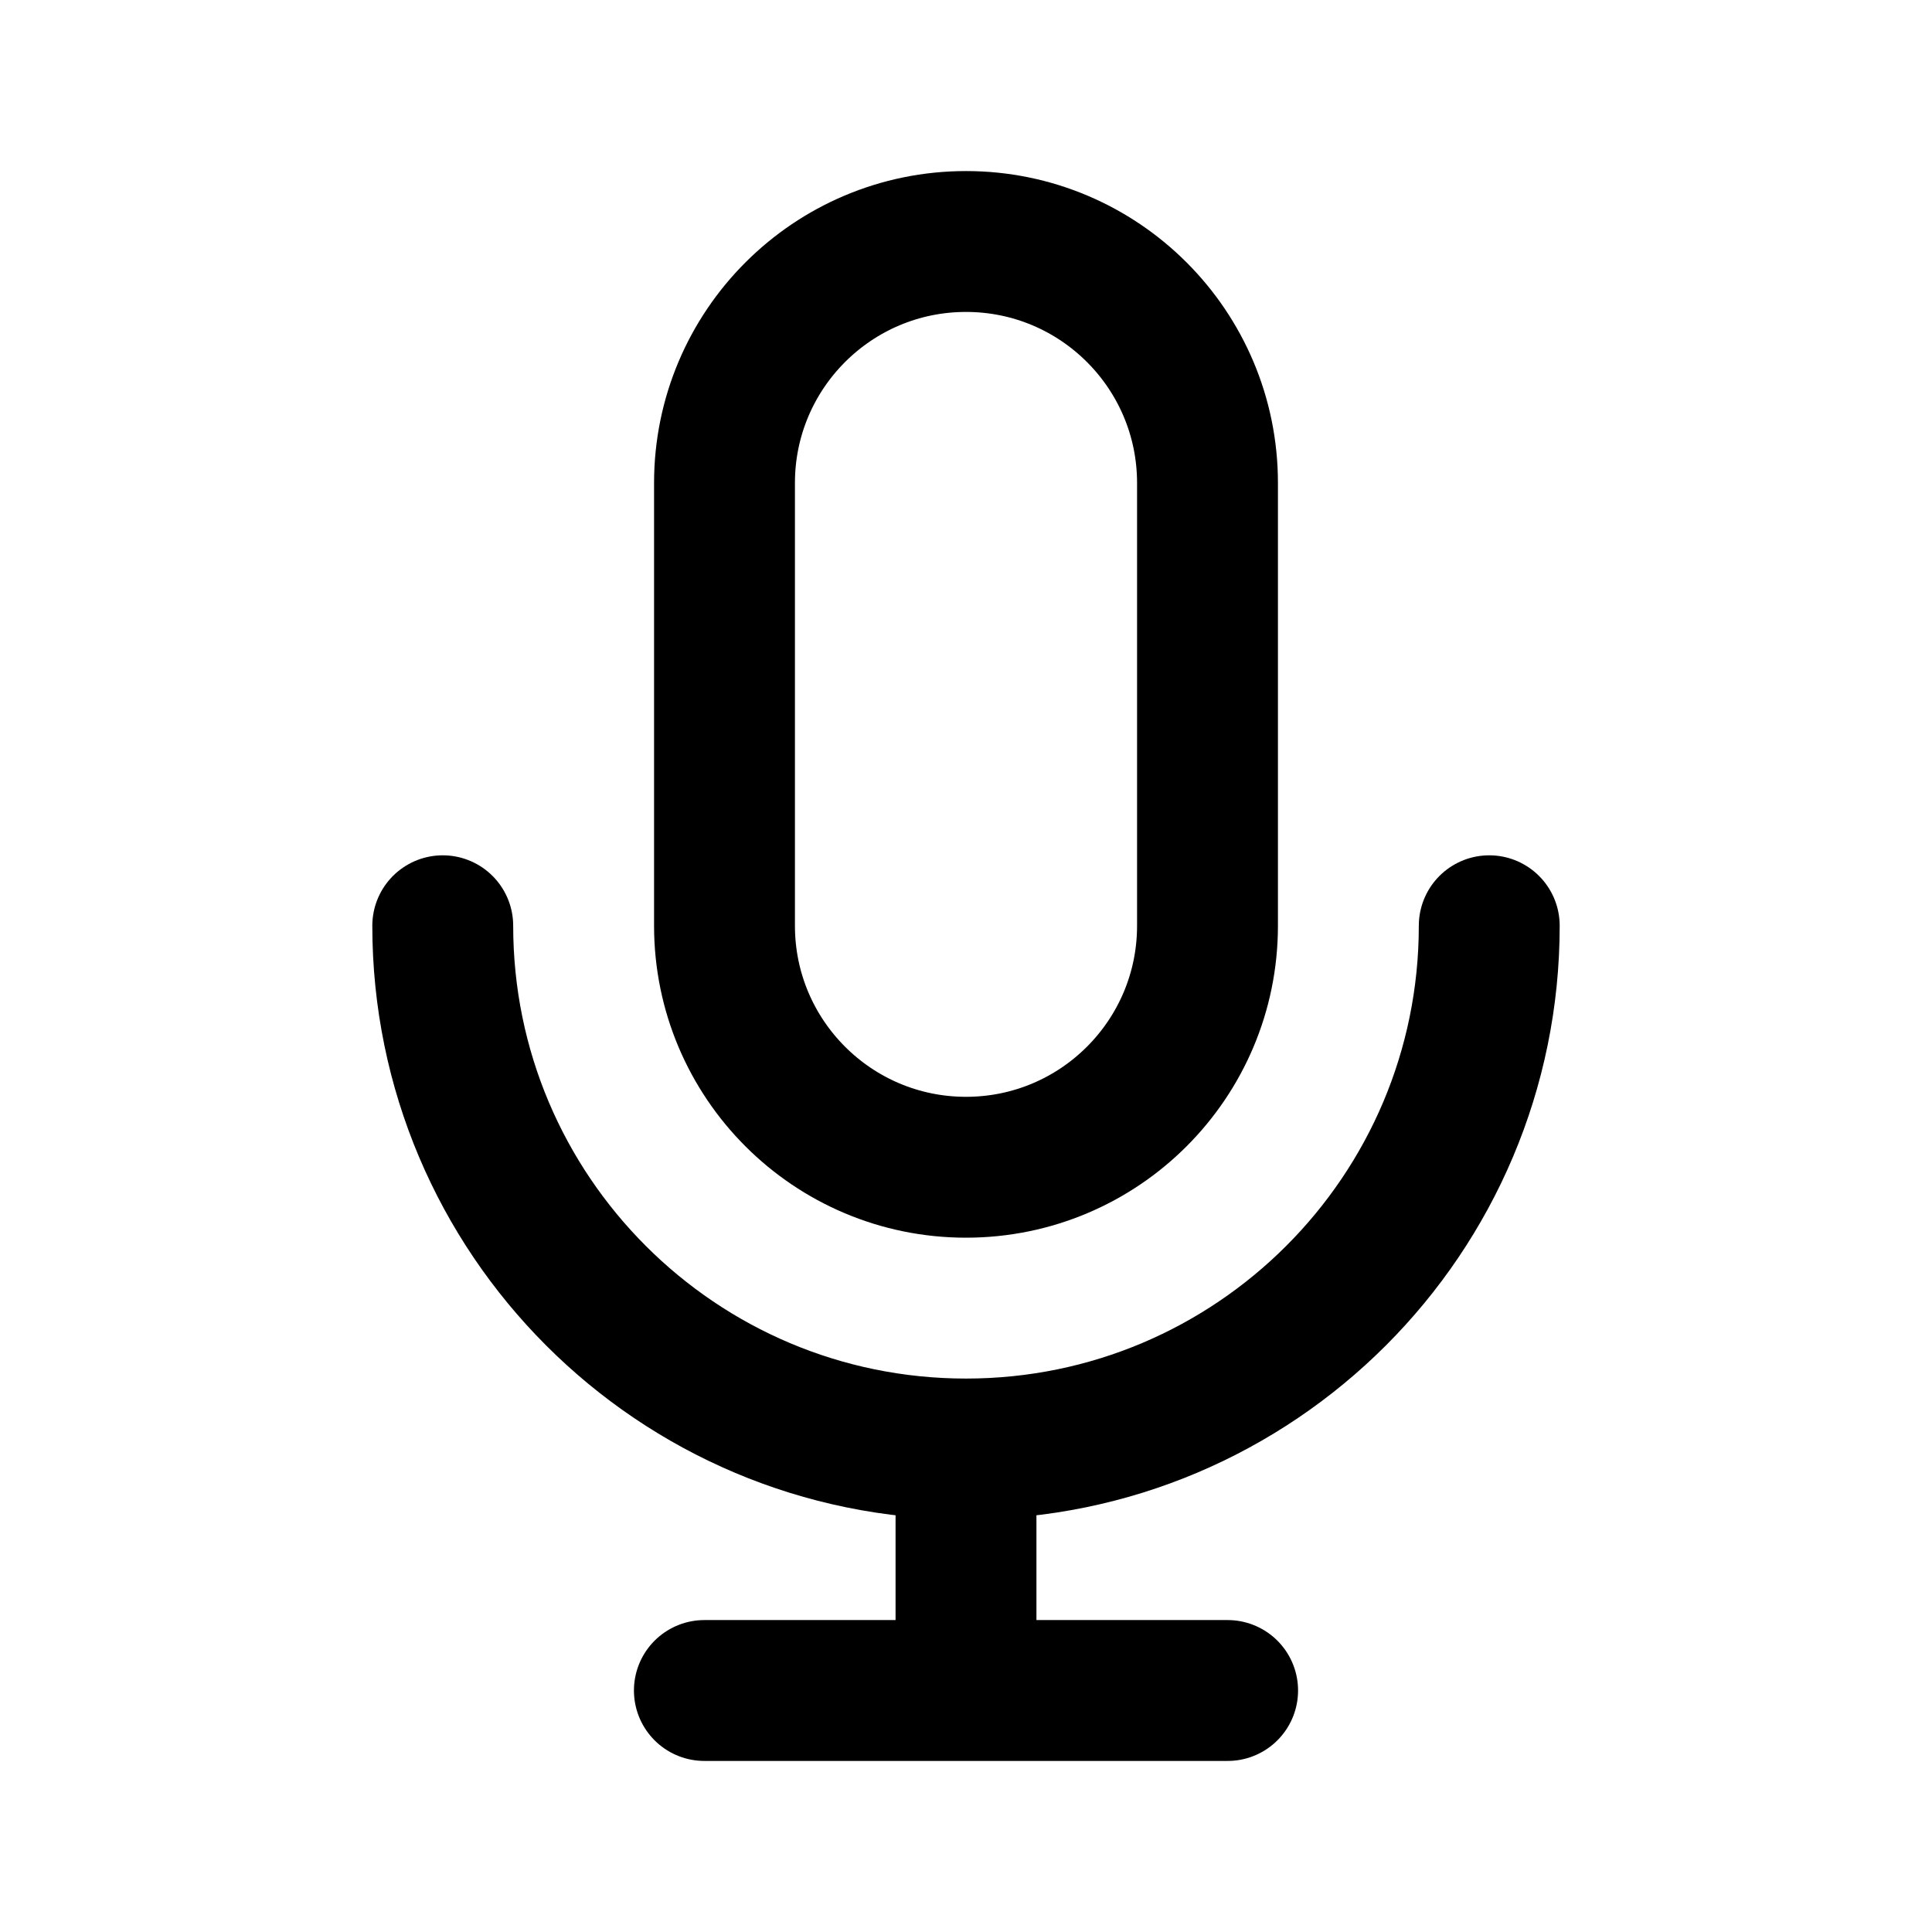
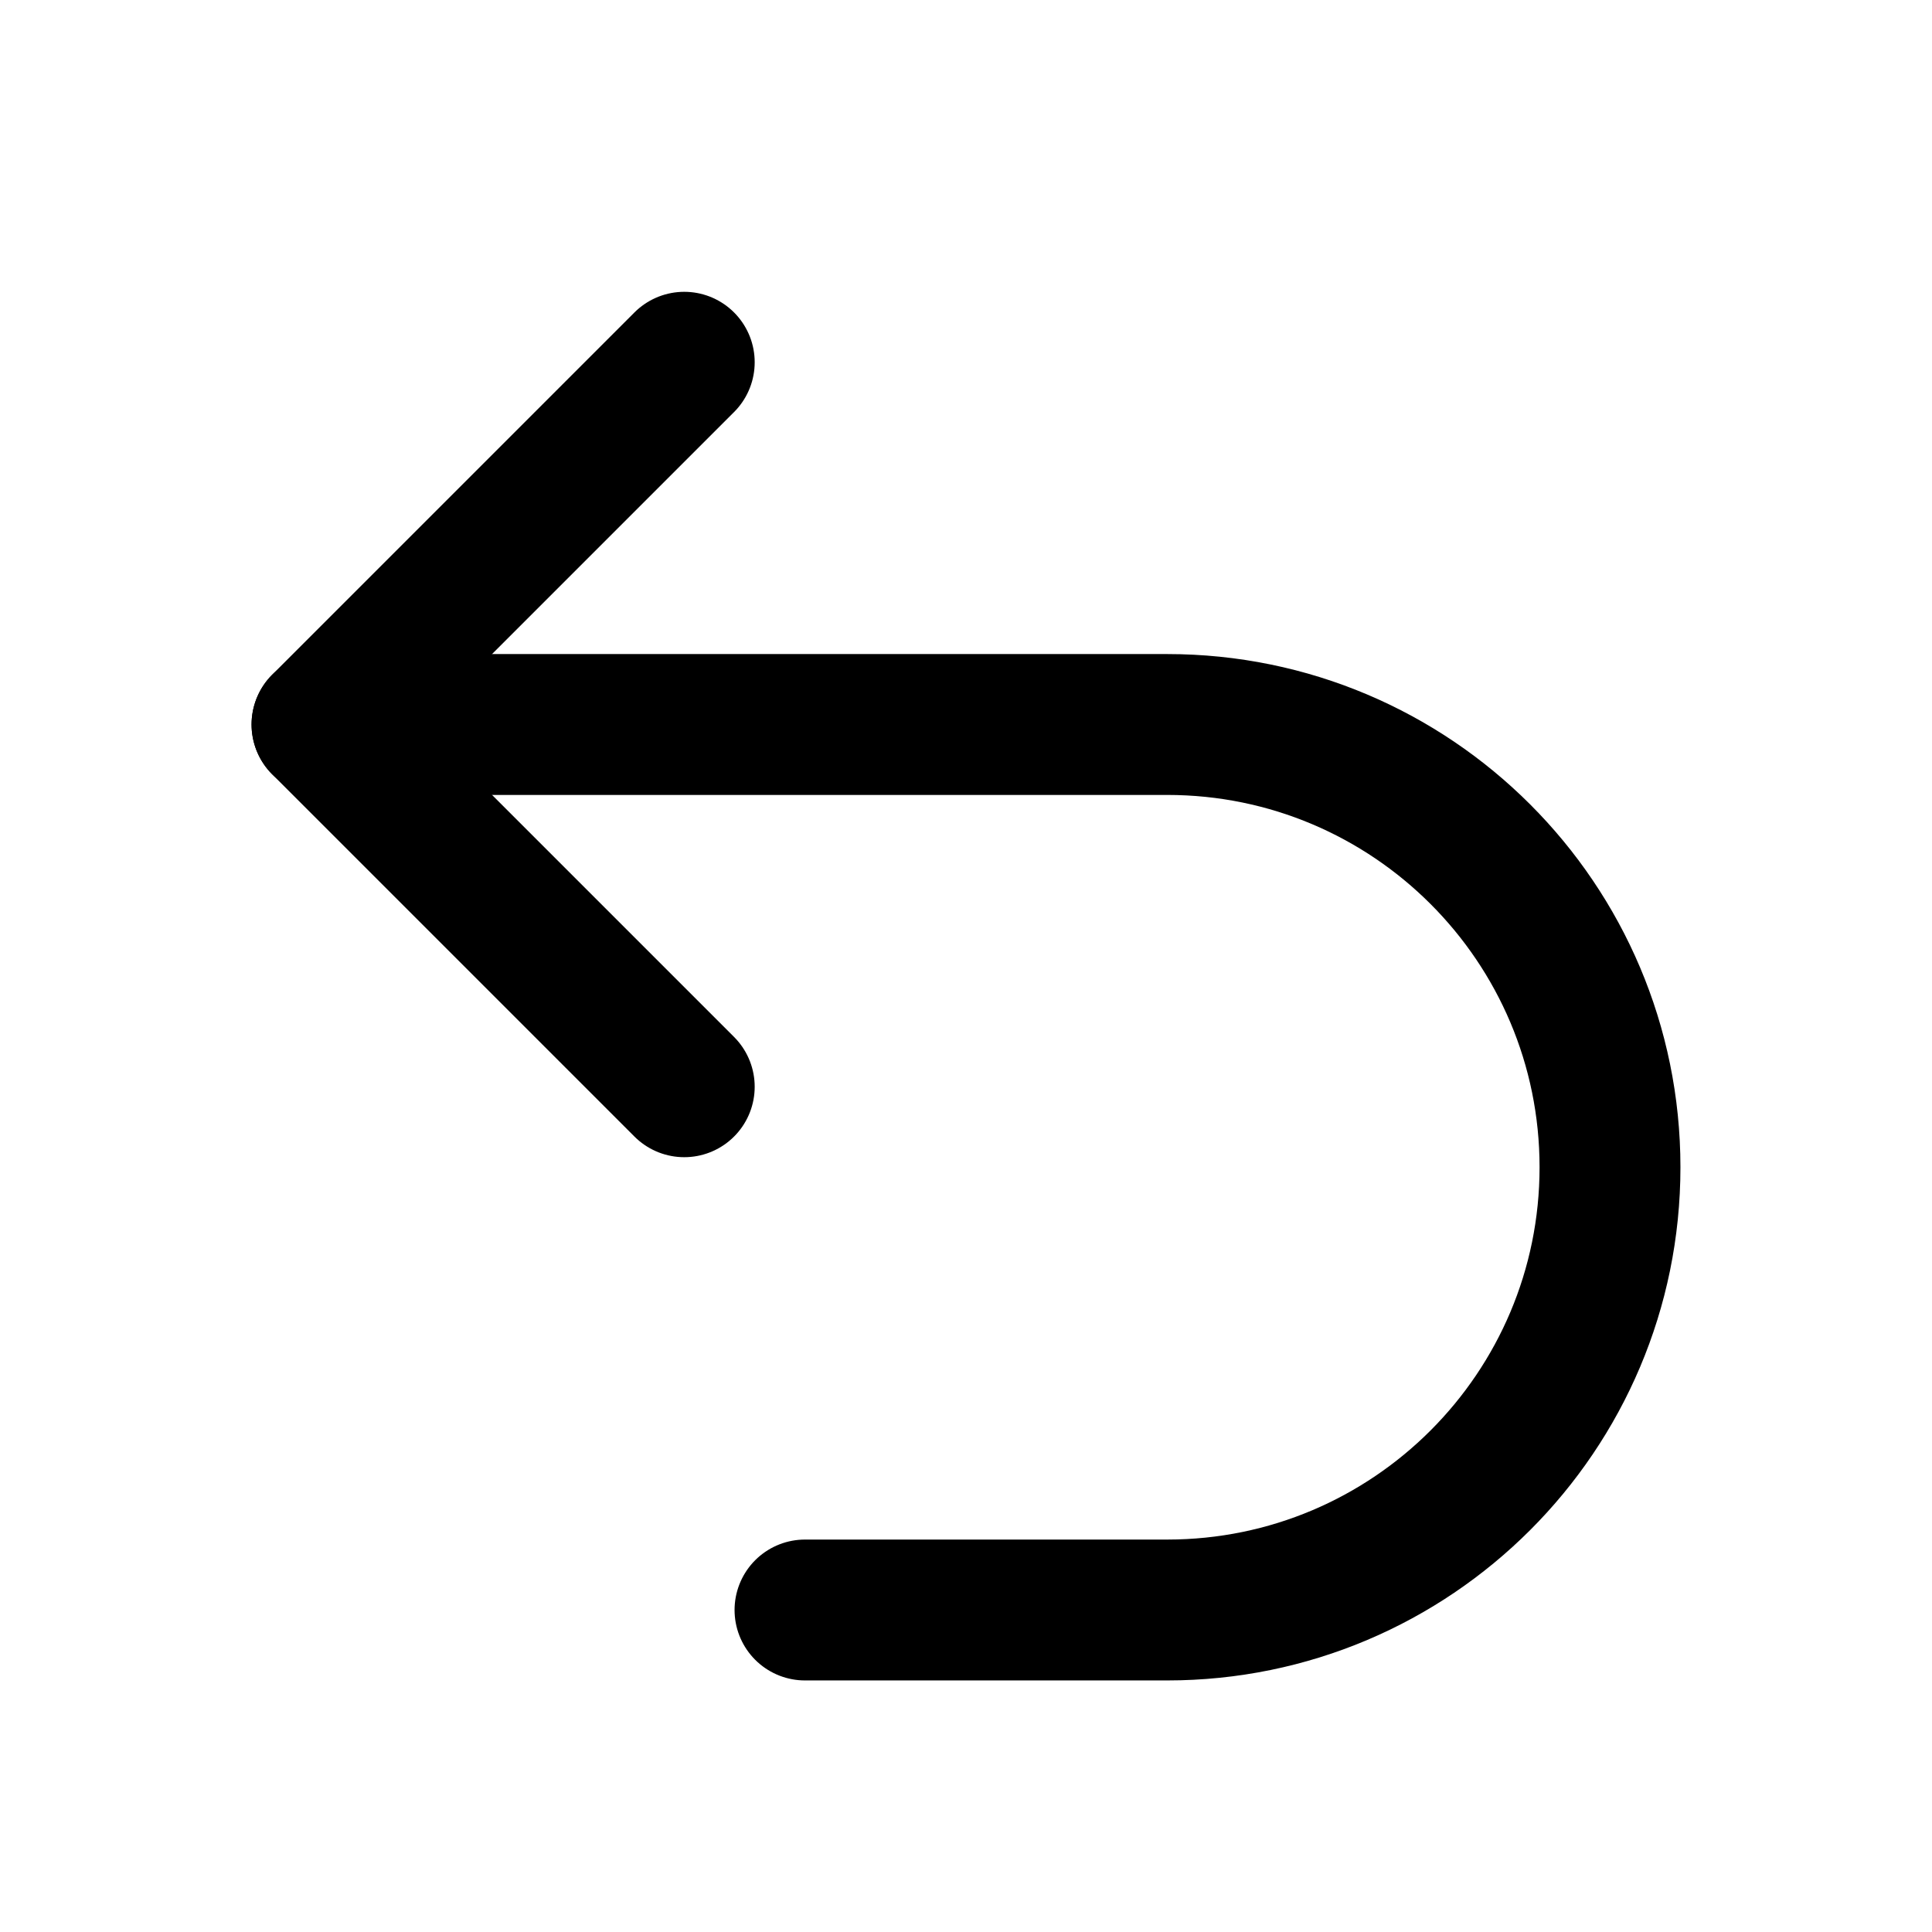
<svg xmlns="http://www.w3.org/2000/svg" viewBox="0 0 24 24" fill="none" stroke="currentColor" stroke-width="1.75" stroke-linecap="round" stroke-linejoin="round" aria-hidden="true" focusable="false">
-   <rect x="9" y="3" width="6" height="11.5" rx="3" />
-   <path d="M5.5 11.5a6.5 6.5 0 0 0 13 0M12 18v3M8.75 21h6.5" />
+   <path d="M8.5 13.5 4 9l4.5-4.5" />
+   <path d="M4 9h10.5a5.5 5.5 0 0 1 0 11H10" />
</svg>
